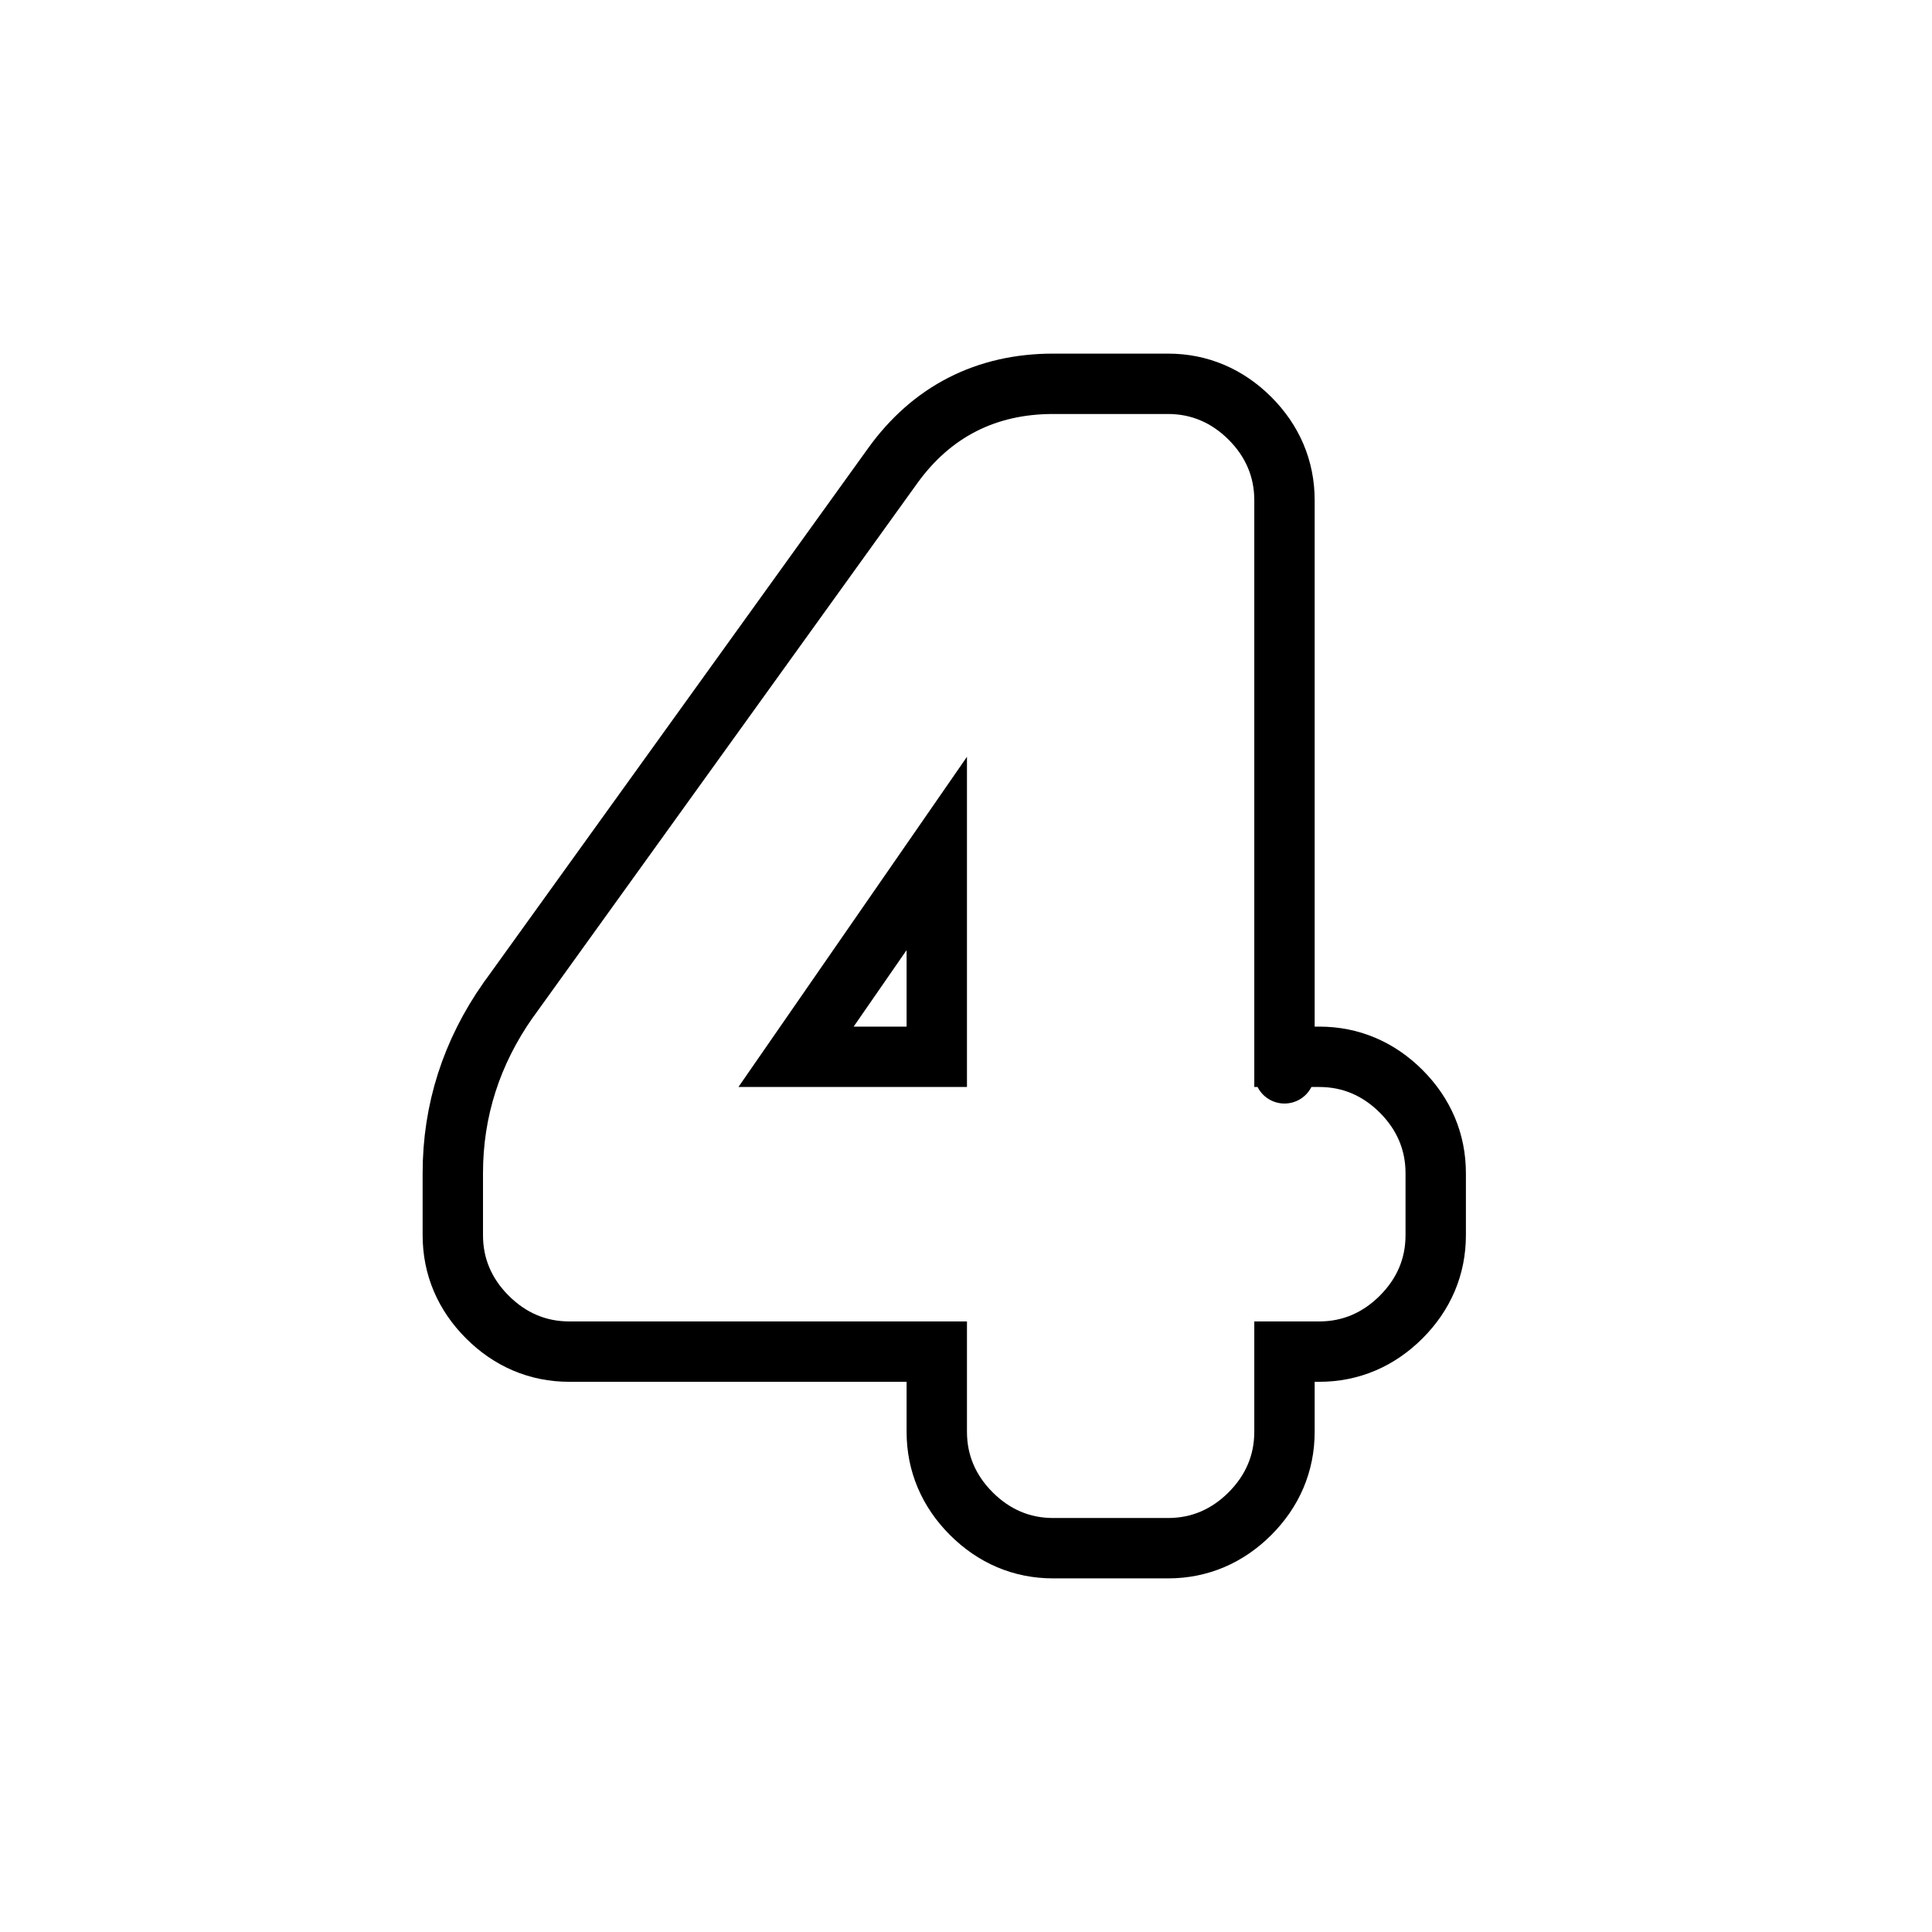
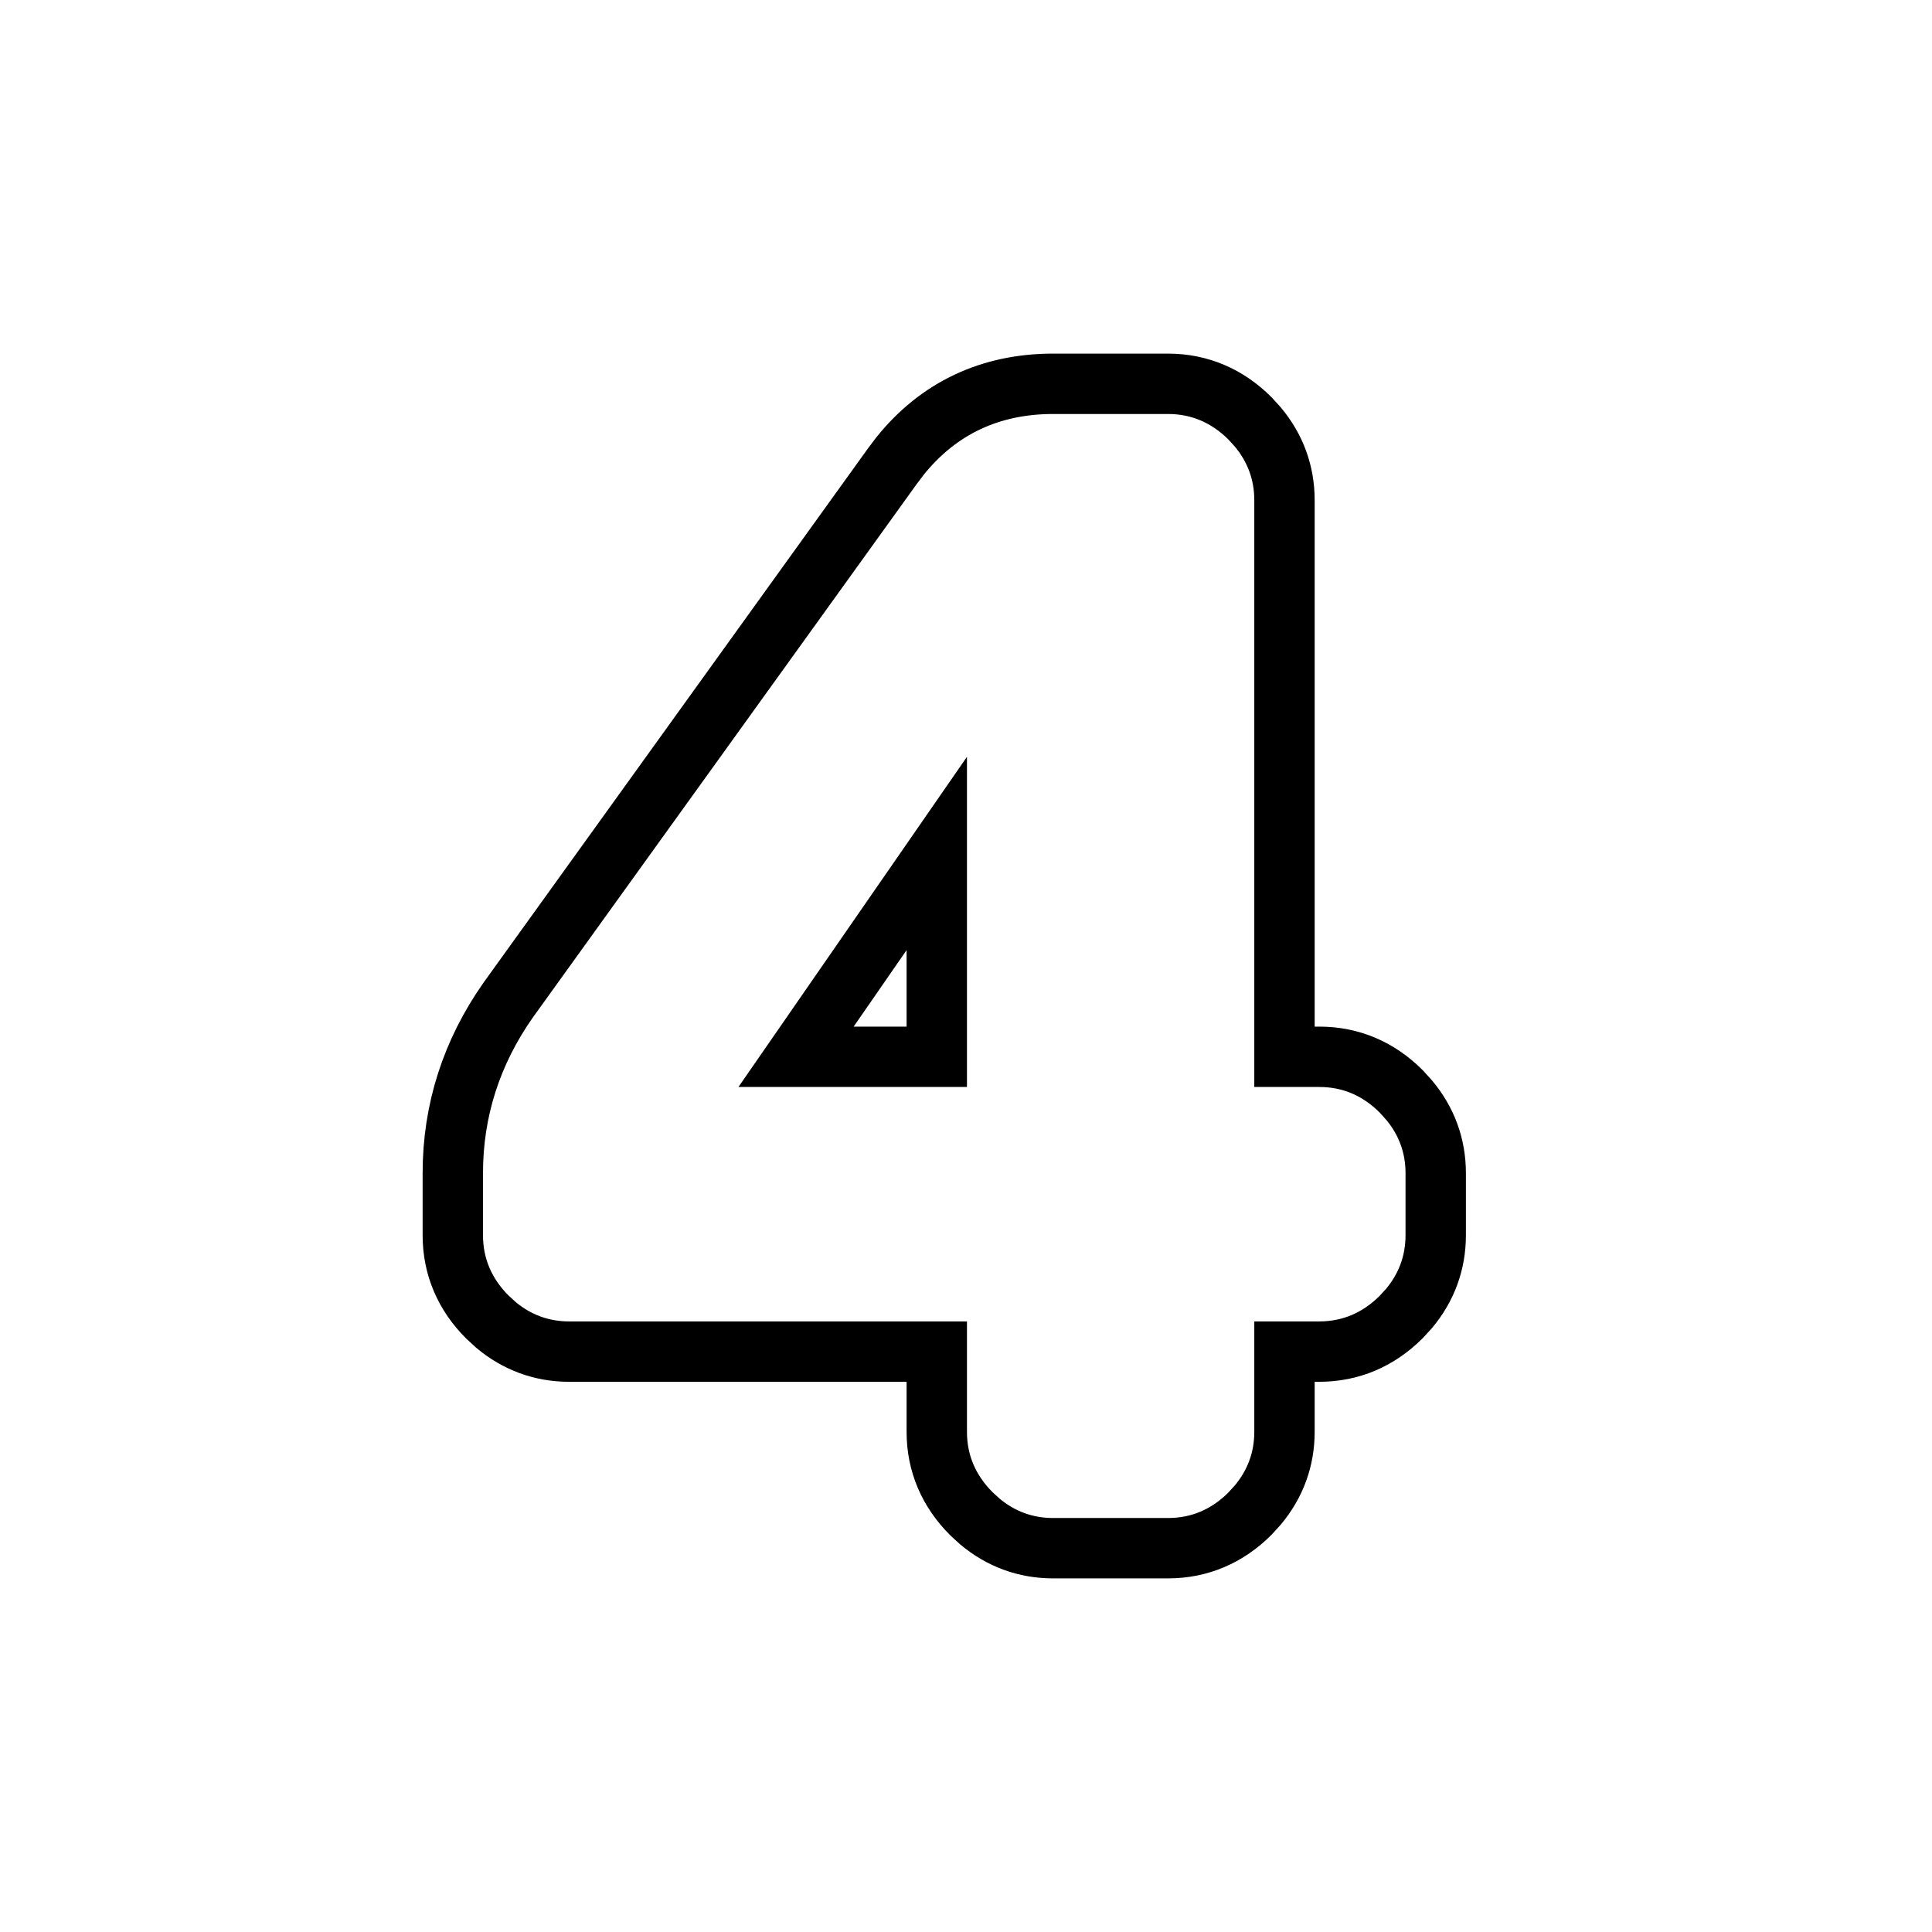
<svg xmlns="http://www.w3.org/2000/svg" width="32" height="32" viewBox="0 0 32 32" fill="none">
-   <path d="M13.185 17.504L15.516 14.136V17.504H13.185ZM8.421 16.56L8.421 16.56L8.417 16.564C7.809 17.431 7.5 18.391 7.5 19.432V20.459C7.5 20.982 7.699 21.441 8.072 21.814C8.445 22.187 8.905 22.387 9.428 22.387H15.516V23.715C15.516 24.238 15.715 24.698 16.088 25.071C16.461 25.444 16.92 25.643 17.443 25.643H19.347C19.87 25.643 20.33 25.444 20.703 25.071C21.076 24.698 21.275 24.238 21.275 23.715V22.387H21.852C22.375 22.387 22.835 22.187 23.208 21.814C23.581 21.441 23.78 20.982 23.78 20.459V19.432C23.78 18.909 23.581 18.449 23.208 18.076C22.835 17.703 22.375 17.504 21.852 17.504H21.275V8.285C21.275 7.762 21.076 7.302 20.703 6.929C20.33 6.557 19.87 6.357 19.347 6.357H17.443C16.332 6.357 15.429 6.818 14.783 7.718C14.783 7.718 14.783 7.718 14.783 7.718L8.421 16.56ZM21.275 22.111C21.275 22.111 21.275 22.111 21.275 22.112V22.112C21.275 22.111 21.275 22.111 21.275 22.111ZM21.275 17.779V17.778C21.275 17.78 21.275 17.78 21.275 17.779Z" stroke="black" />
+   <path d="M19.347 6.357C19.87 6.357 20.33 6.557 20.703 6.929L20.834 7.073C21.122 7.418 21.275 7.827 21.275 8.285V17.504H21.852C22.376 17.504 22.835 17.703 23.208 18.076L23.339 18.221C23.627 18.565 23.78 18.974 23.78 19.431V20.459C23.78 20.917 23.627 21.326 23.339 21.671L23.208 21.814C22.835 22.187 22.376 22.386 21.852 22.387H21.275V23.716C21.275 24.173 21.122 24.582 20.834 24.927L20.703 25.071C20.33 25.444 19.87 25.643 19.347 25.643H17.443C16.985 25.643 16.576 25.49 16.231 25.202L16.088 25.071C15.715 24.698 15.516 24.239 15.516 23.716V22.387H9.428C8.97 22.387 8.561 22.234 8.216 21.946L8.072 21.814C7.699 21.441 7.5 20.982 7.5 20.459V19.431C7.5 18.391 7.809 17.431 8.417 16.564L8.421 16.559L14.783 7.718L14.907 7.554C15.543 6.762 16.401 6.357 17.443 6.357H19.347ZM13.185 17.504H15.516V14.136L13.185 17.504Z" stroke="black" />
</svg>
